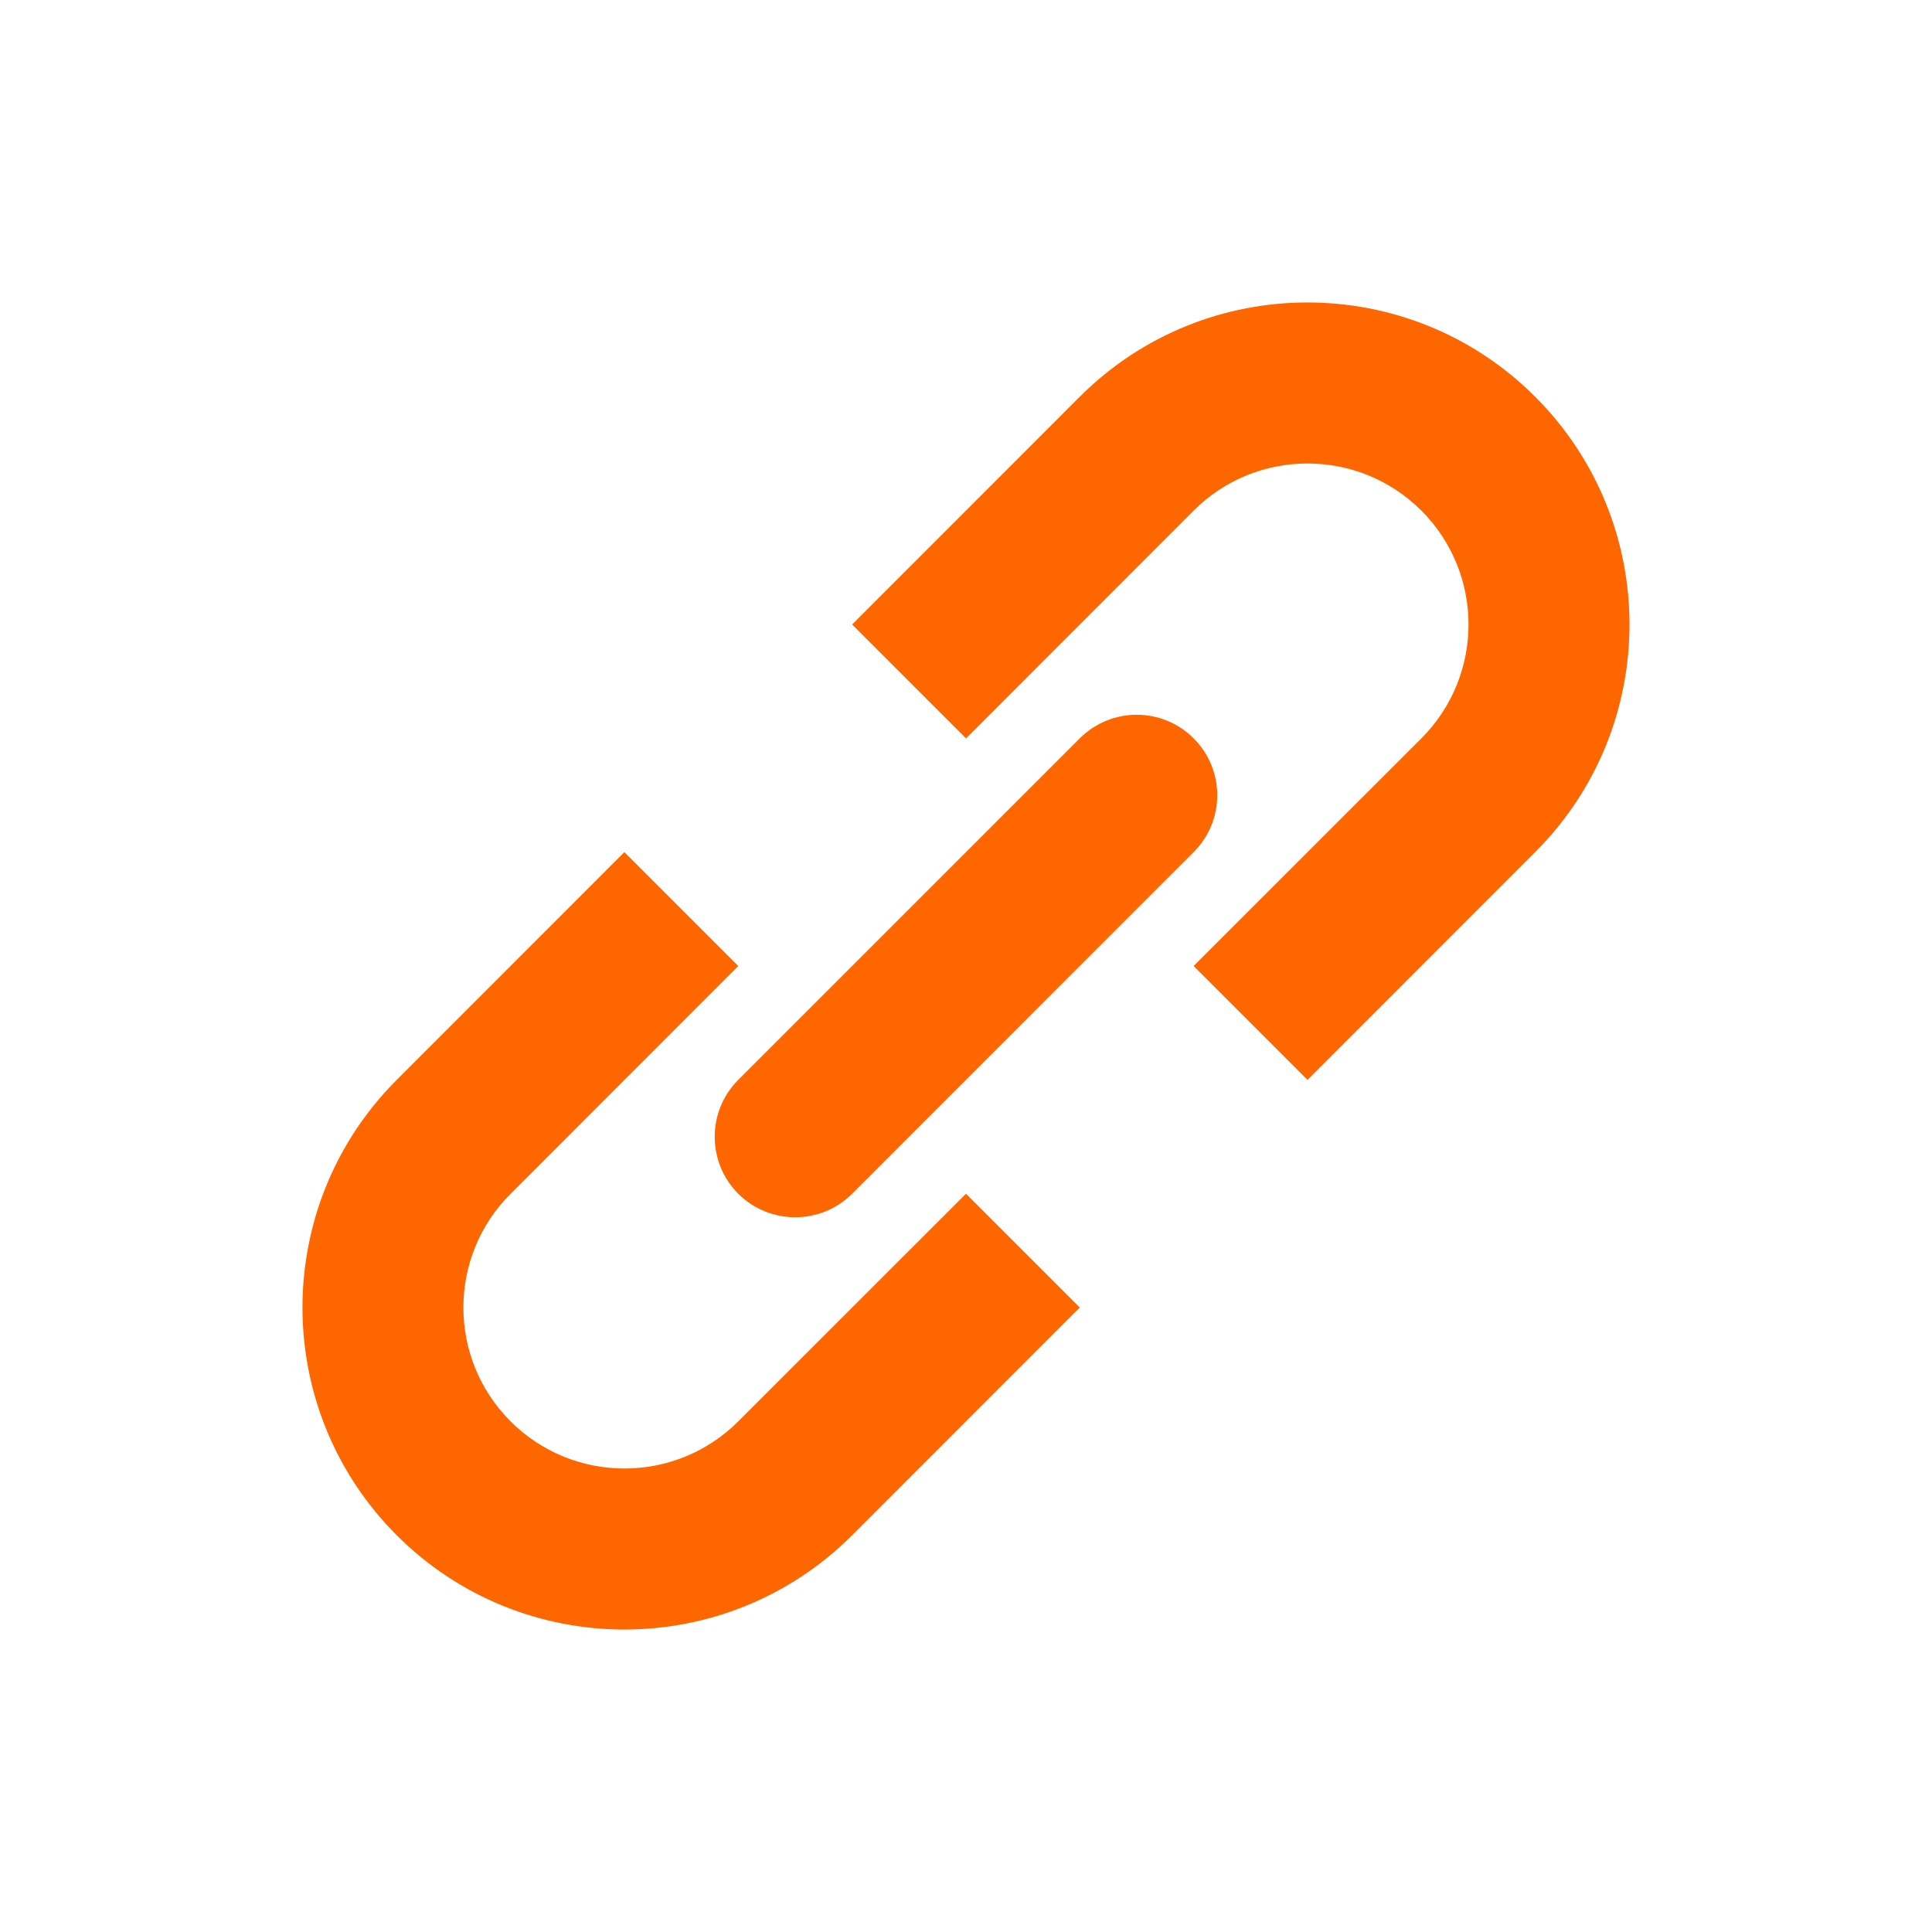
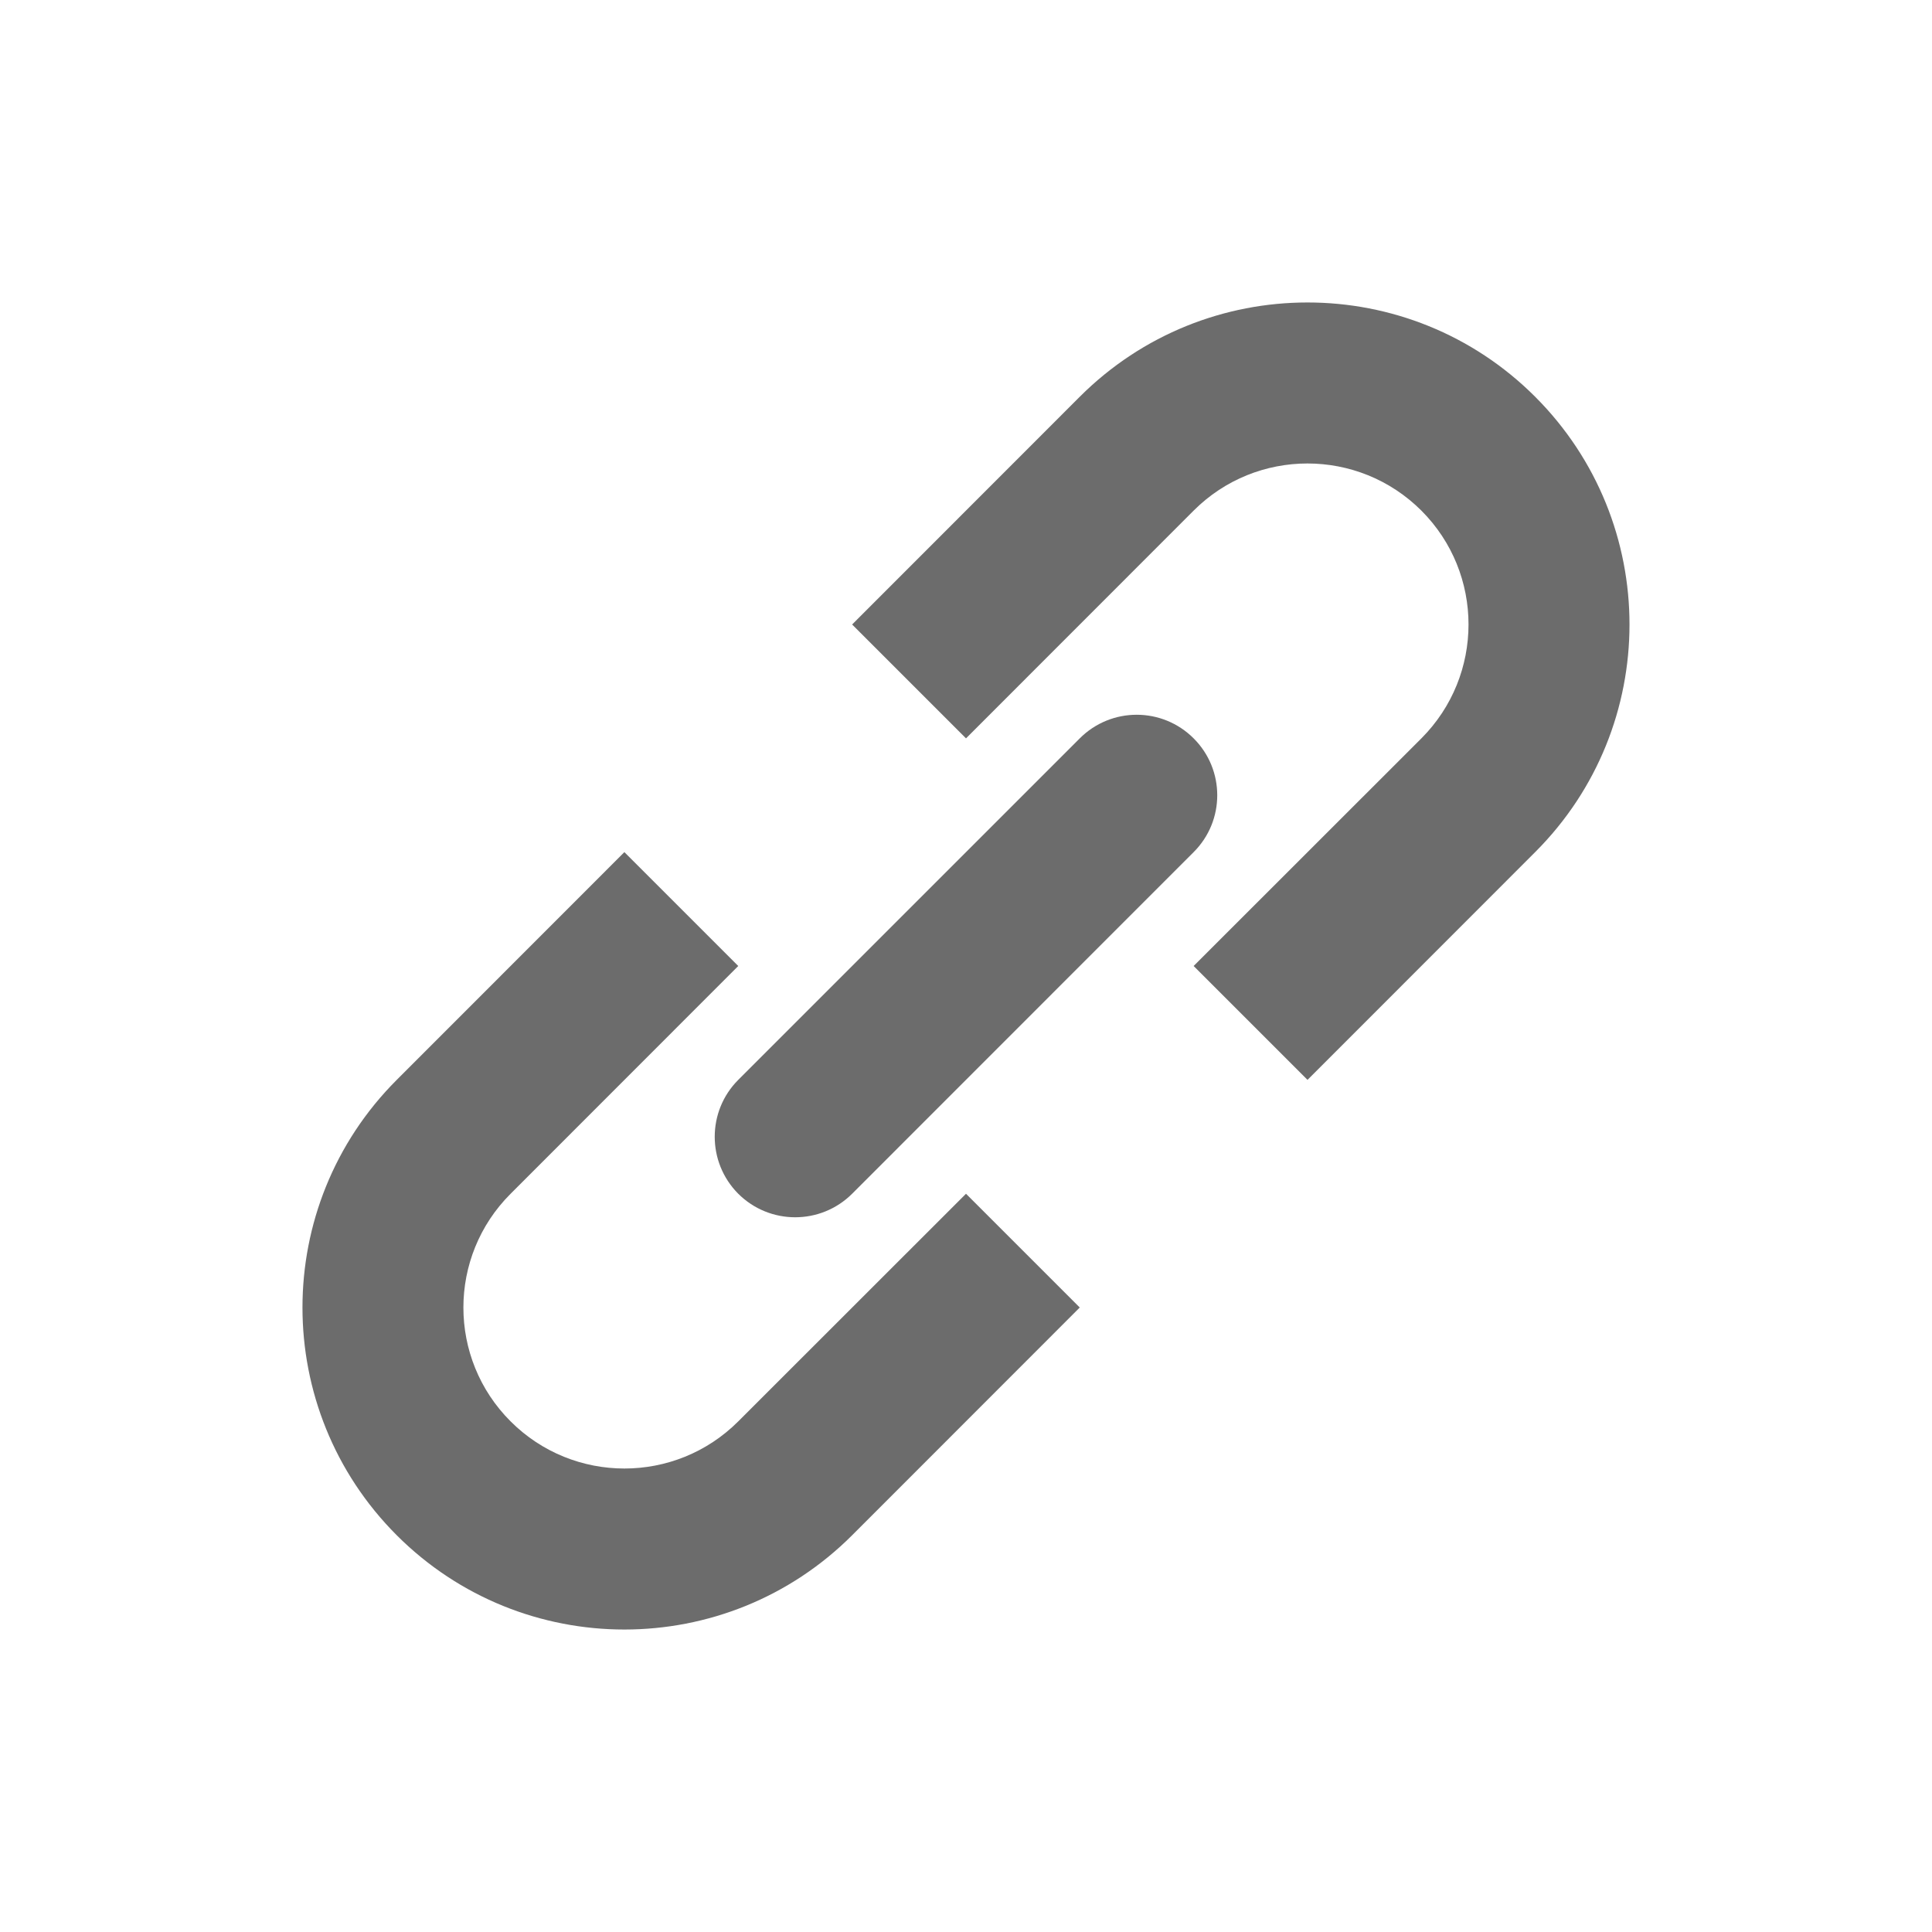
<svg xmlns="http://www.w3.org/2000/svg" width="17" height="17" viewBox="0 0 17 17" fill="none">
-   <path d="M10.503 8.5L11.505 9.502L13.508 7.498C14.615 6.392 14.615 4.598 13.508 3.491C12.402 2.385 10.608 2.385 9.501 3.491L7.498 5.495L8.5 6.497L10.503 4.493C11.056 3.94 11.953 3.94 12.507 4.493C13.06 5.046 13.06 5.943 12.507 6.497L10.503 8.5Z" fill="#FE6600" />
-   <path d="M8.5 10.504L9.501 11.505L7.498 13.509C6.391 14.615 4.597 14.615 3.491 13.509C2.385 12.402 2.385 10.608 3.491 9.502L5.494 7.498L6.496 8.5L4.493 10.504C3.939 11.057 3.939 11.954 4.493 12.507C5.046 13.06 5.943 13.06 6.496 12.507L8.5 10.504Z" fill="#FE6600" />
-   <path d="M10.503 7.498C10.78 7.222 10.78 6.773 10.503 6.497C10.226 6.22 9.778 6.22 9.501 6.497L6.496 9.502C6.22 9.778 6.22 10.227 6.496 10.504C6.773 10.78 7.221 10.78 7.498 10.504L10.503 7.498Z" fill="#FE6600" />
+   <path d="M10.503 8.5L11.505 9.502L13.508 7.498C14.615 6.392 14.615 4.598 13.508 3.491C12.402 2.385 10.608 2.385 9.501 3.491L7.498 5.495L8.5 6.497L10.503 4.493C11.056 3.94 11.953 3.94 12.507 4.493C13.06 5.046 13.06 5.943 12.507 6.497L10.503 8.5Z" fill="#6c6c6c" />
+   <path d="M8.5 10.504L9.501 11.505L7.498 13.509C6.391 14.615 4.597 14.615 3.491 13.509C2.385 12.402 2.385 10.608 3.491 9.502L5.494 7.498L6.496 8.5L4.493 10.504C3.939 11.057 3.939 11.954 4.493 12.507C5.046 13.06 5.943 13.06 6.496 12.507L8.5 10.504Z" fill="#6c6c6c" />
+   <path d="M10.503 7.498C10.78 7.222 10.78 6.773 10.503 6.497C10.226 6.22 9.778 6.22 9.501 6.497L6.496 9.502C6.22 9.778 6.22 10.227 6.496 10.504C6.773 10.78 7.221 10.78 7.498 10.504L10.503 7.498Z" fill="#6c6c6c" />
</svg>
